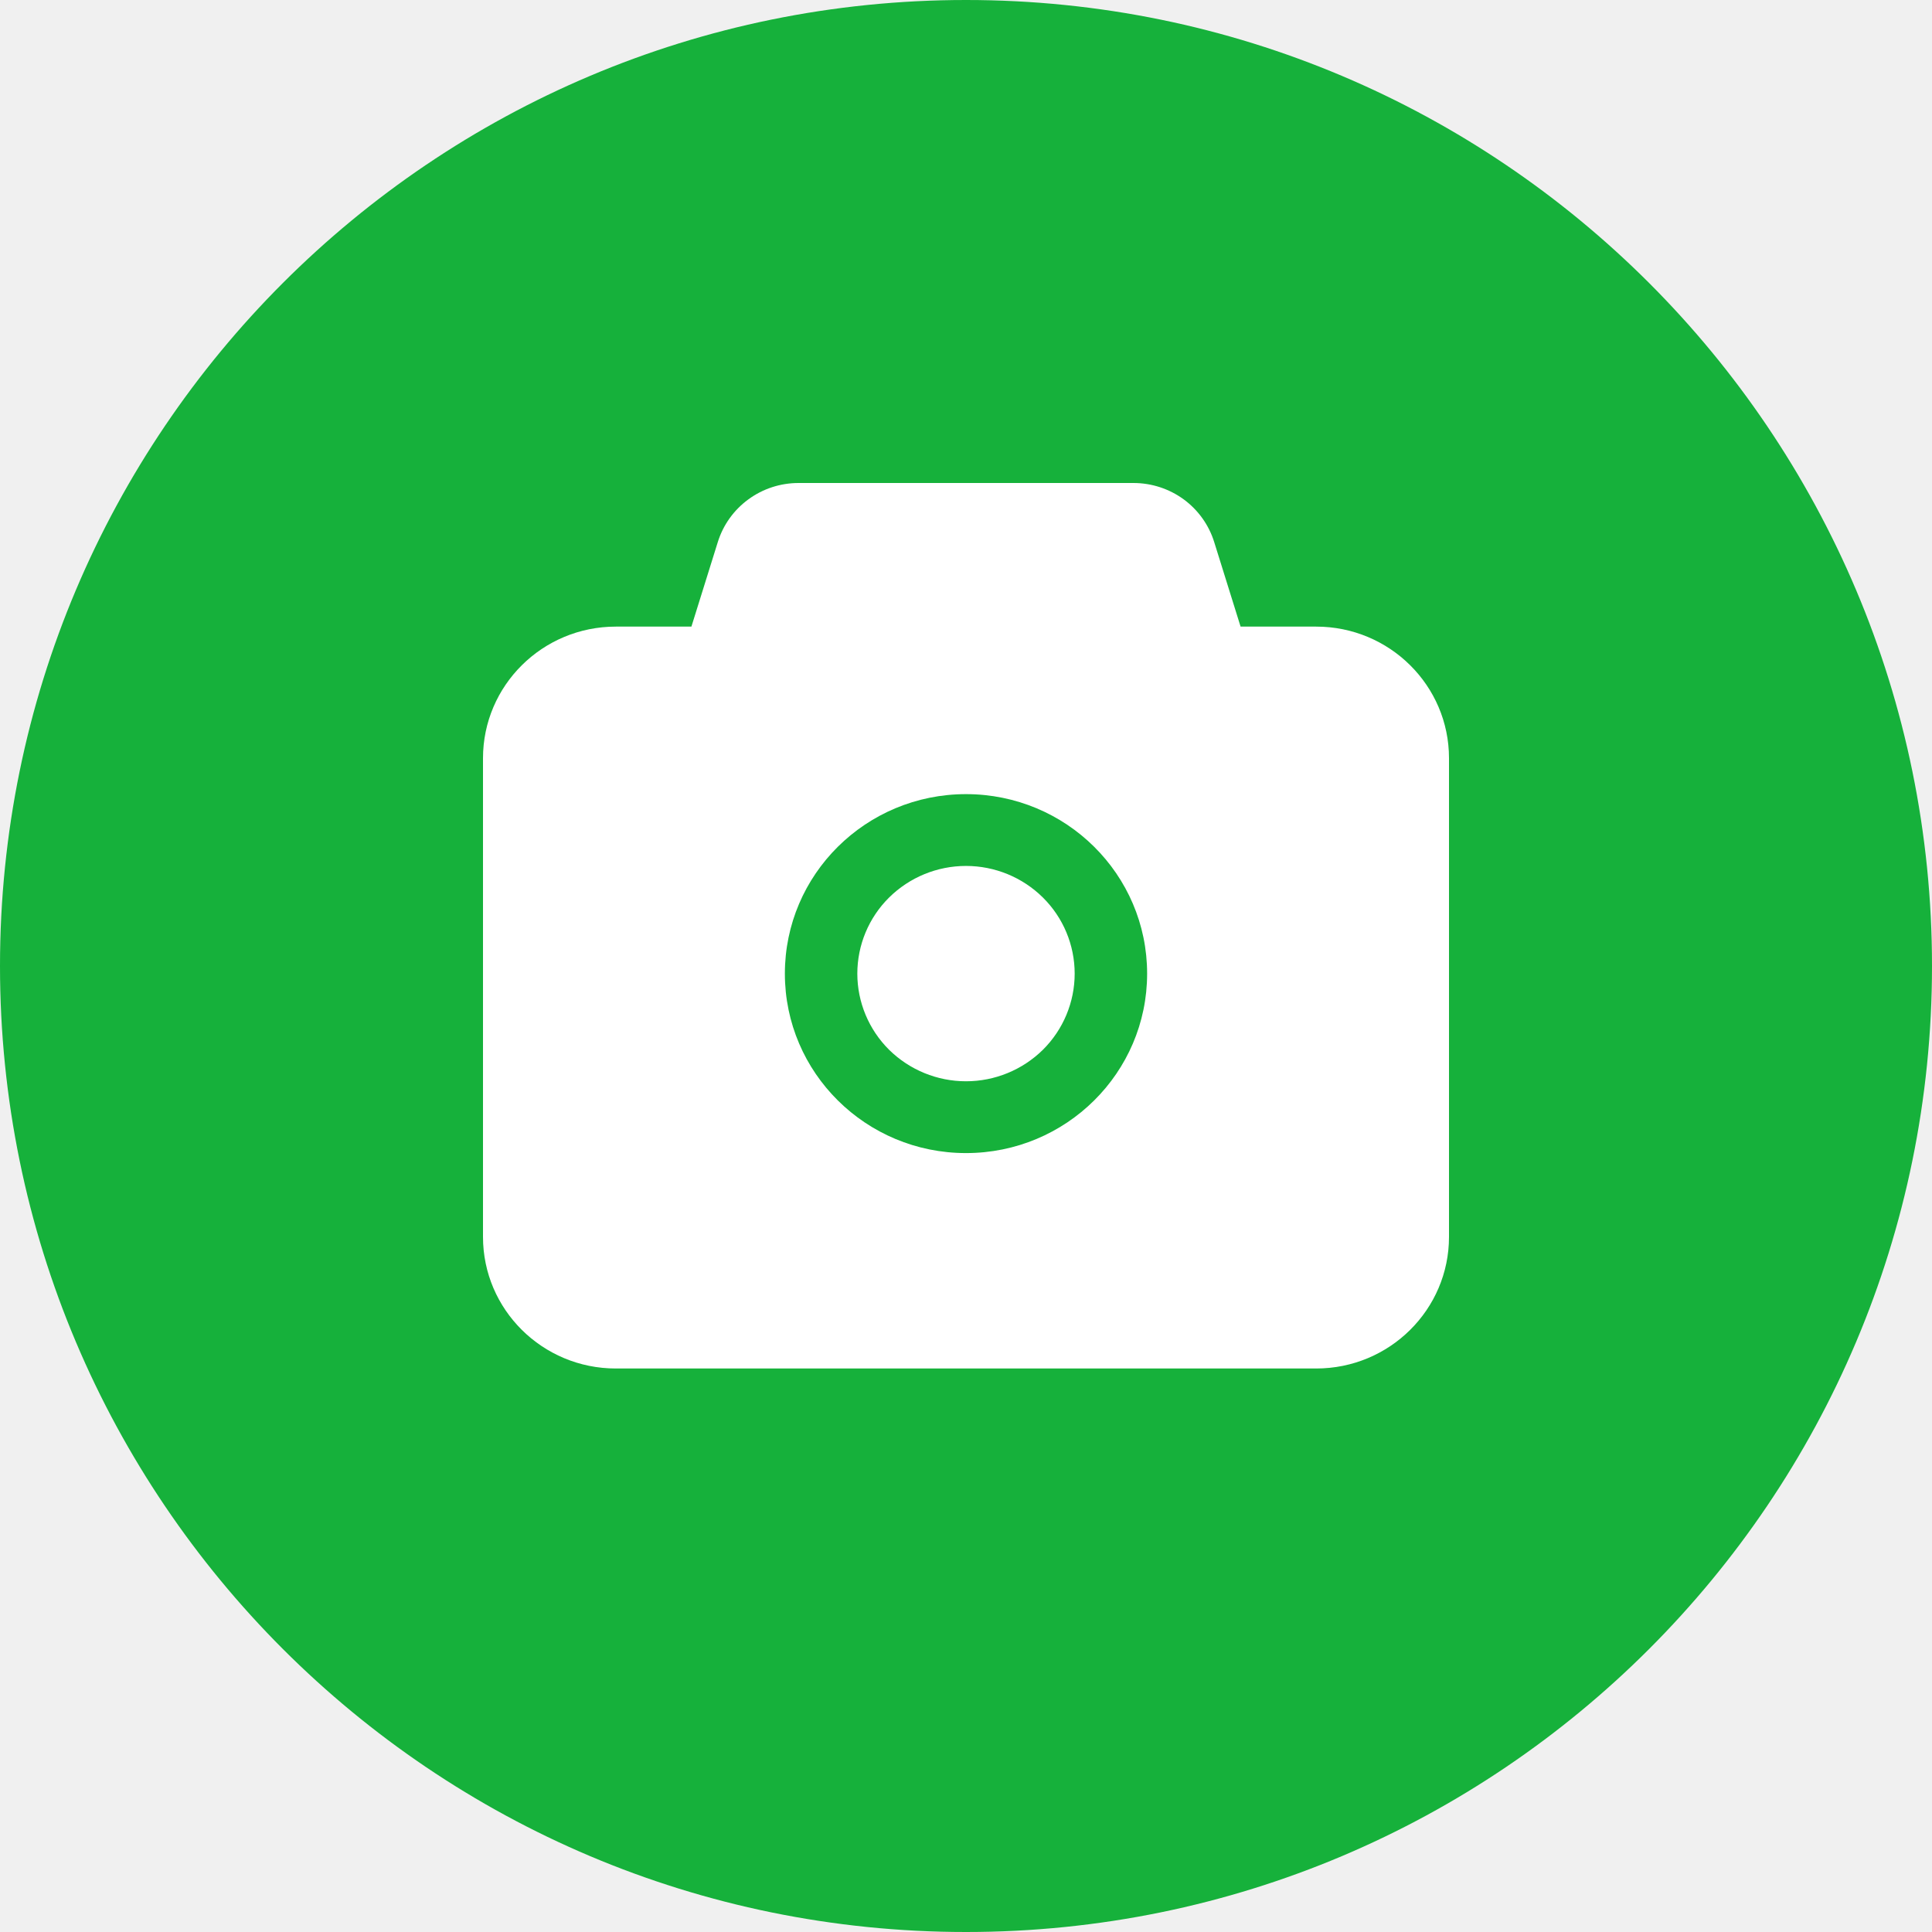
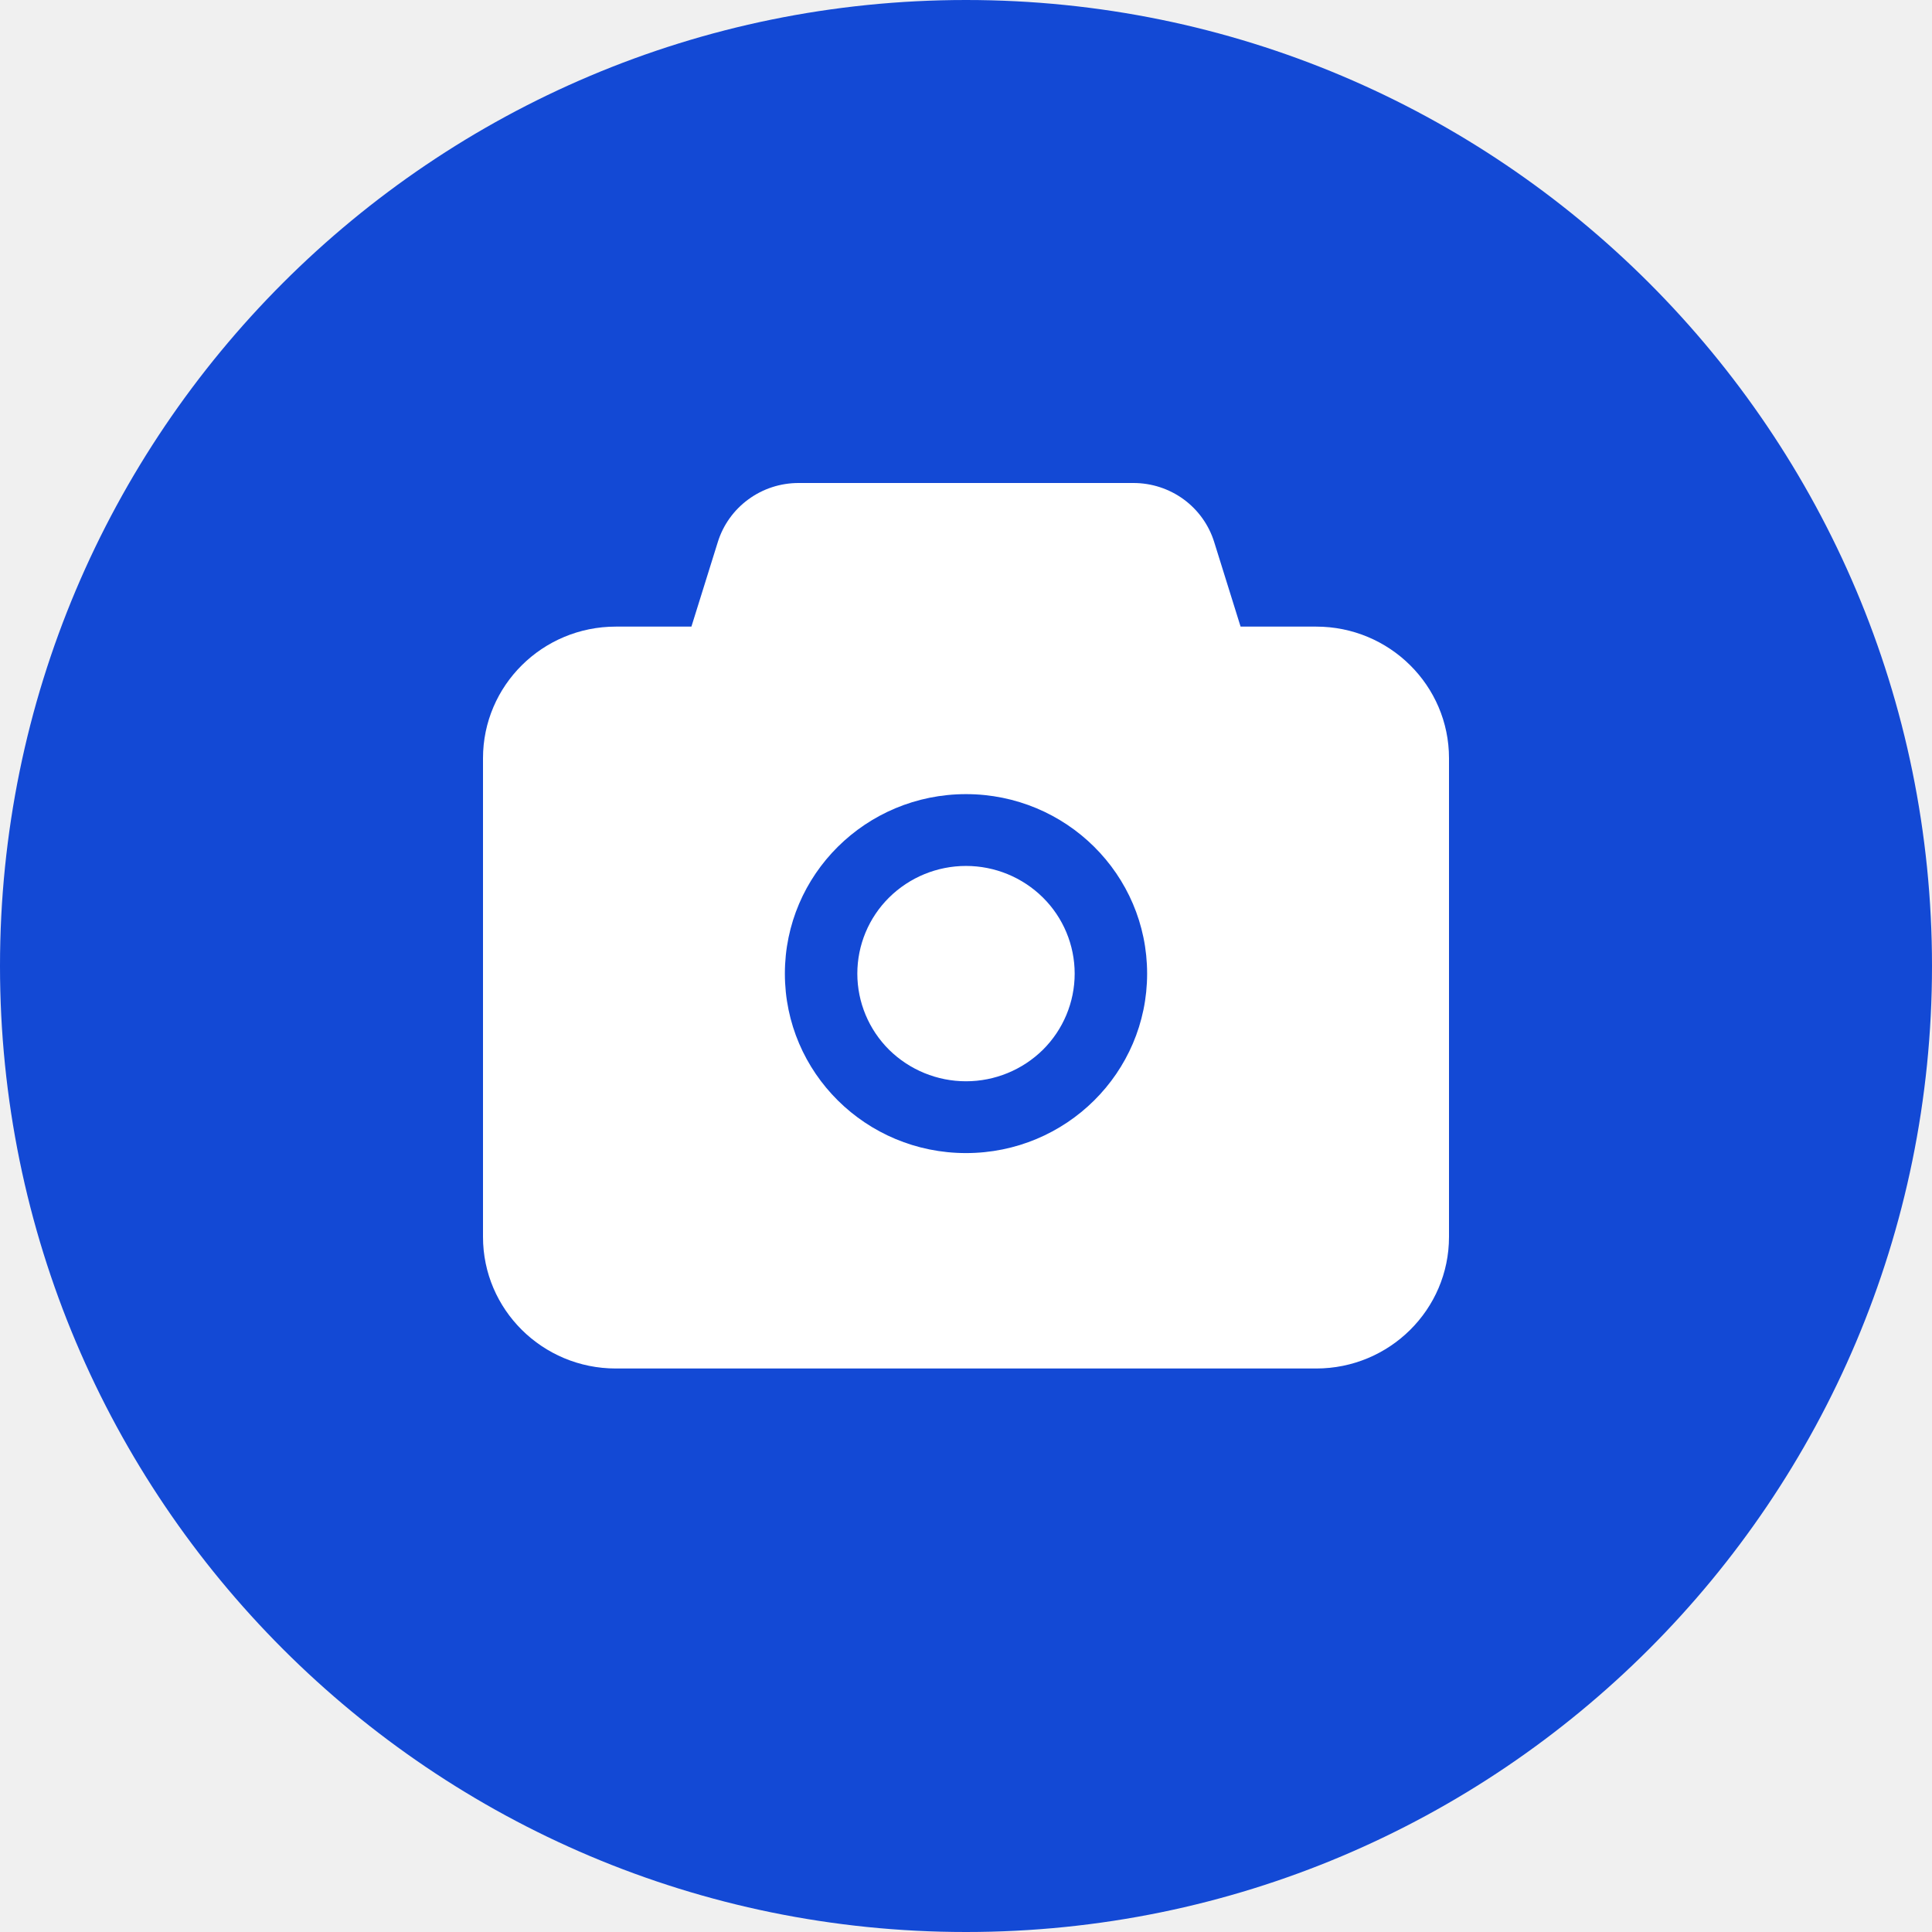
<svg xmlns="http://www.w3.org/2000/svg" width="24" height="24" viewBox="0 0 24 24" fill="none">
  <g id="Frame">
-     <rect width="24" height="24" rx="12" fill="#16B13B" />
+     <rect width="24" height="24" rx="12" fill="#1349D5" />
    <path id="Vector" d="M14.08 6C14.305 6 14.523 6.071 14.704 6.203C14.884 6.335 15.017 6.521 15.083 6.733L15.411 7.784H16.35C17.261 7.784 18 8.516 18 9.419V15.365C18 16.268 17.261 17 16.35 17H7.65C6.739 17 6 16.268 6 15.365V9.419C6 8.516 6.739 7.784 7.65 7.784H8.589L8.917 6.733C8.983 6.521 9.116 6.335 9.297 6.203C9.477 6.071 9.695 6 9.92 6H14.08ZM12 9.865C10.757 9.865 9.75 10.863 9.75 12.095C9.75 13.326 10.757 14.324 12 14.324C13.243 14.324 14.25 13.326 14.25 12.095C14.25 10.863 13.243 9.865 12 9.865ZM12 13.432C12.358 13.432 12.701 13.291 12.955 13.041C13.208 12.79 13.35 12.449 13.35 12.095C13.35 11.74 13.208 11.399 12.955 11.149C12.701 10.898 12.358 10.757 12 10.757C11.642 10.757 11.299 10.898 11.045 11.149C10.792 11.399 10.65 11.74 10.65 12.095C10.65 12.449 10.792 12.79 11.045 13.041C11.299 13.291 11.642 13.432 12 13.432Z" fill="white" />
  </g>
</svg>
